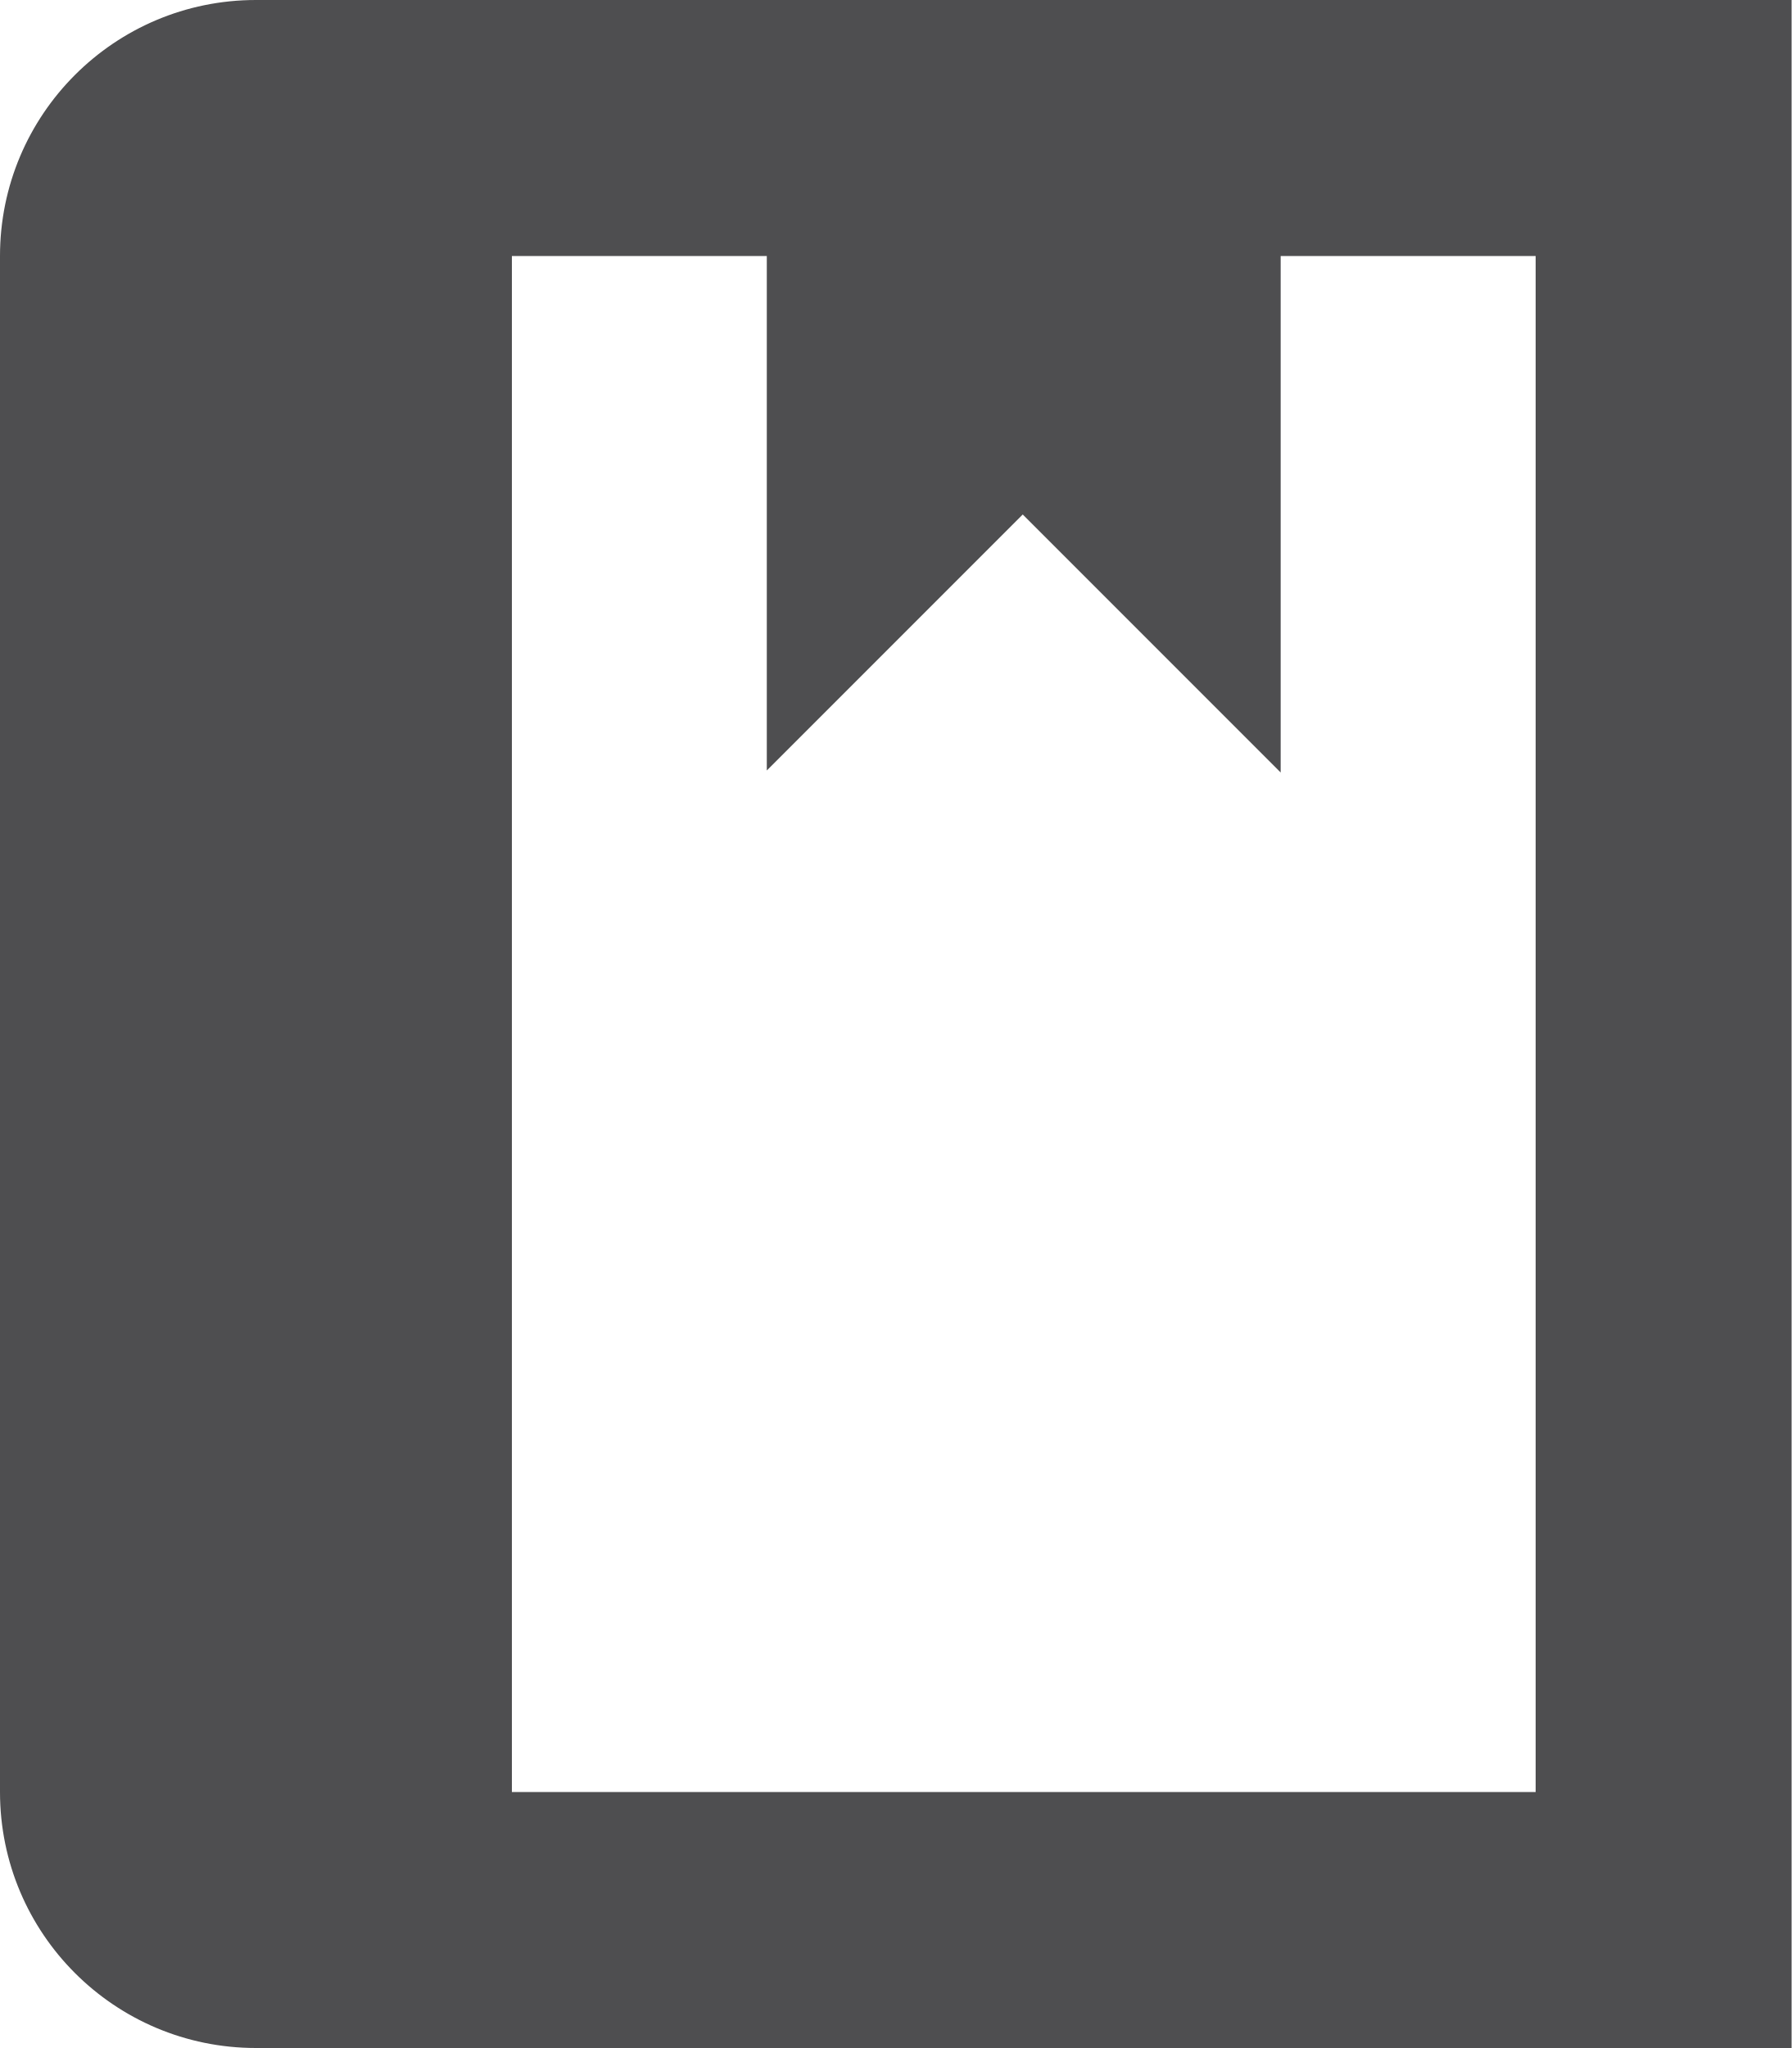
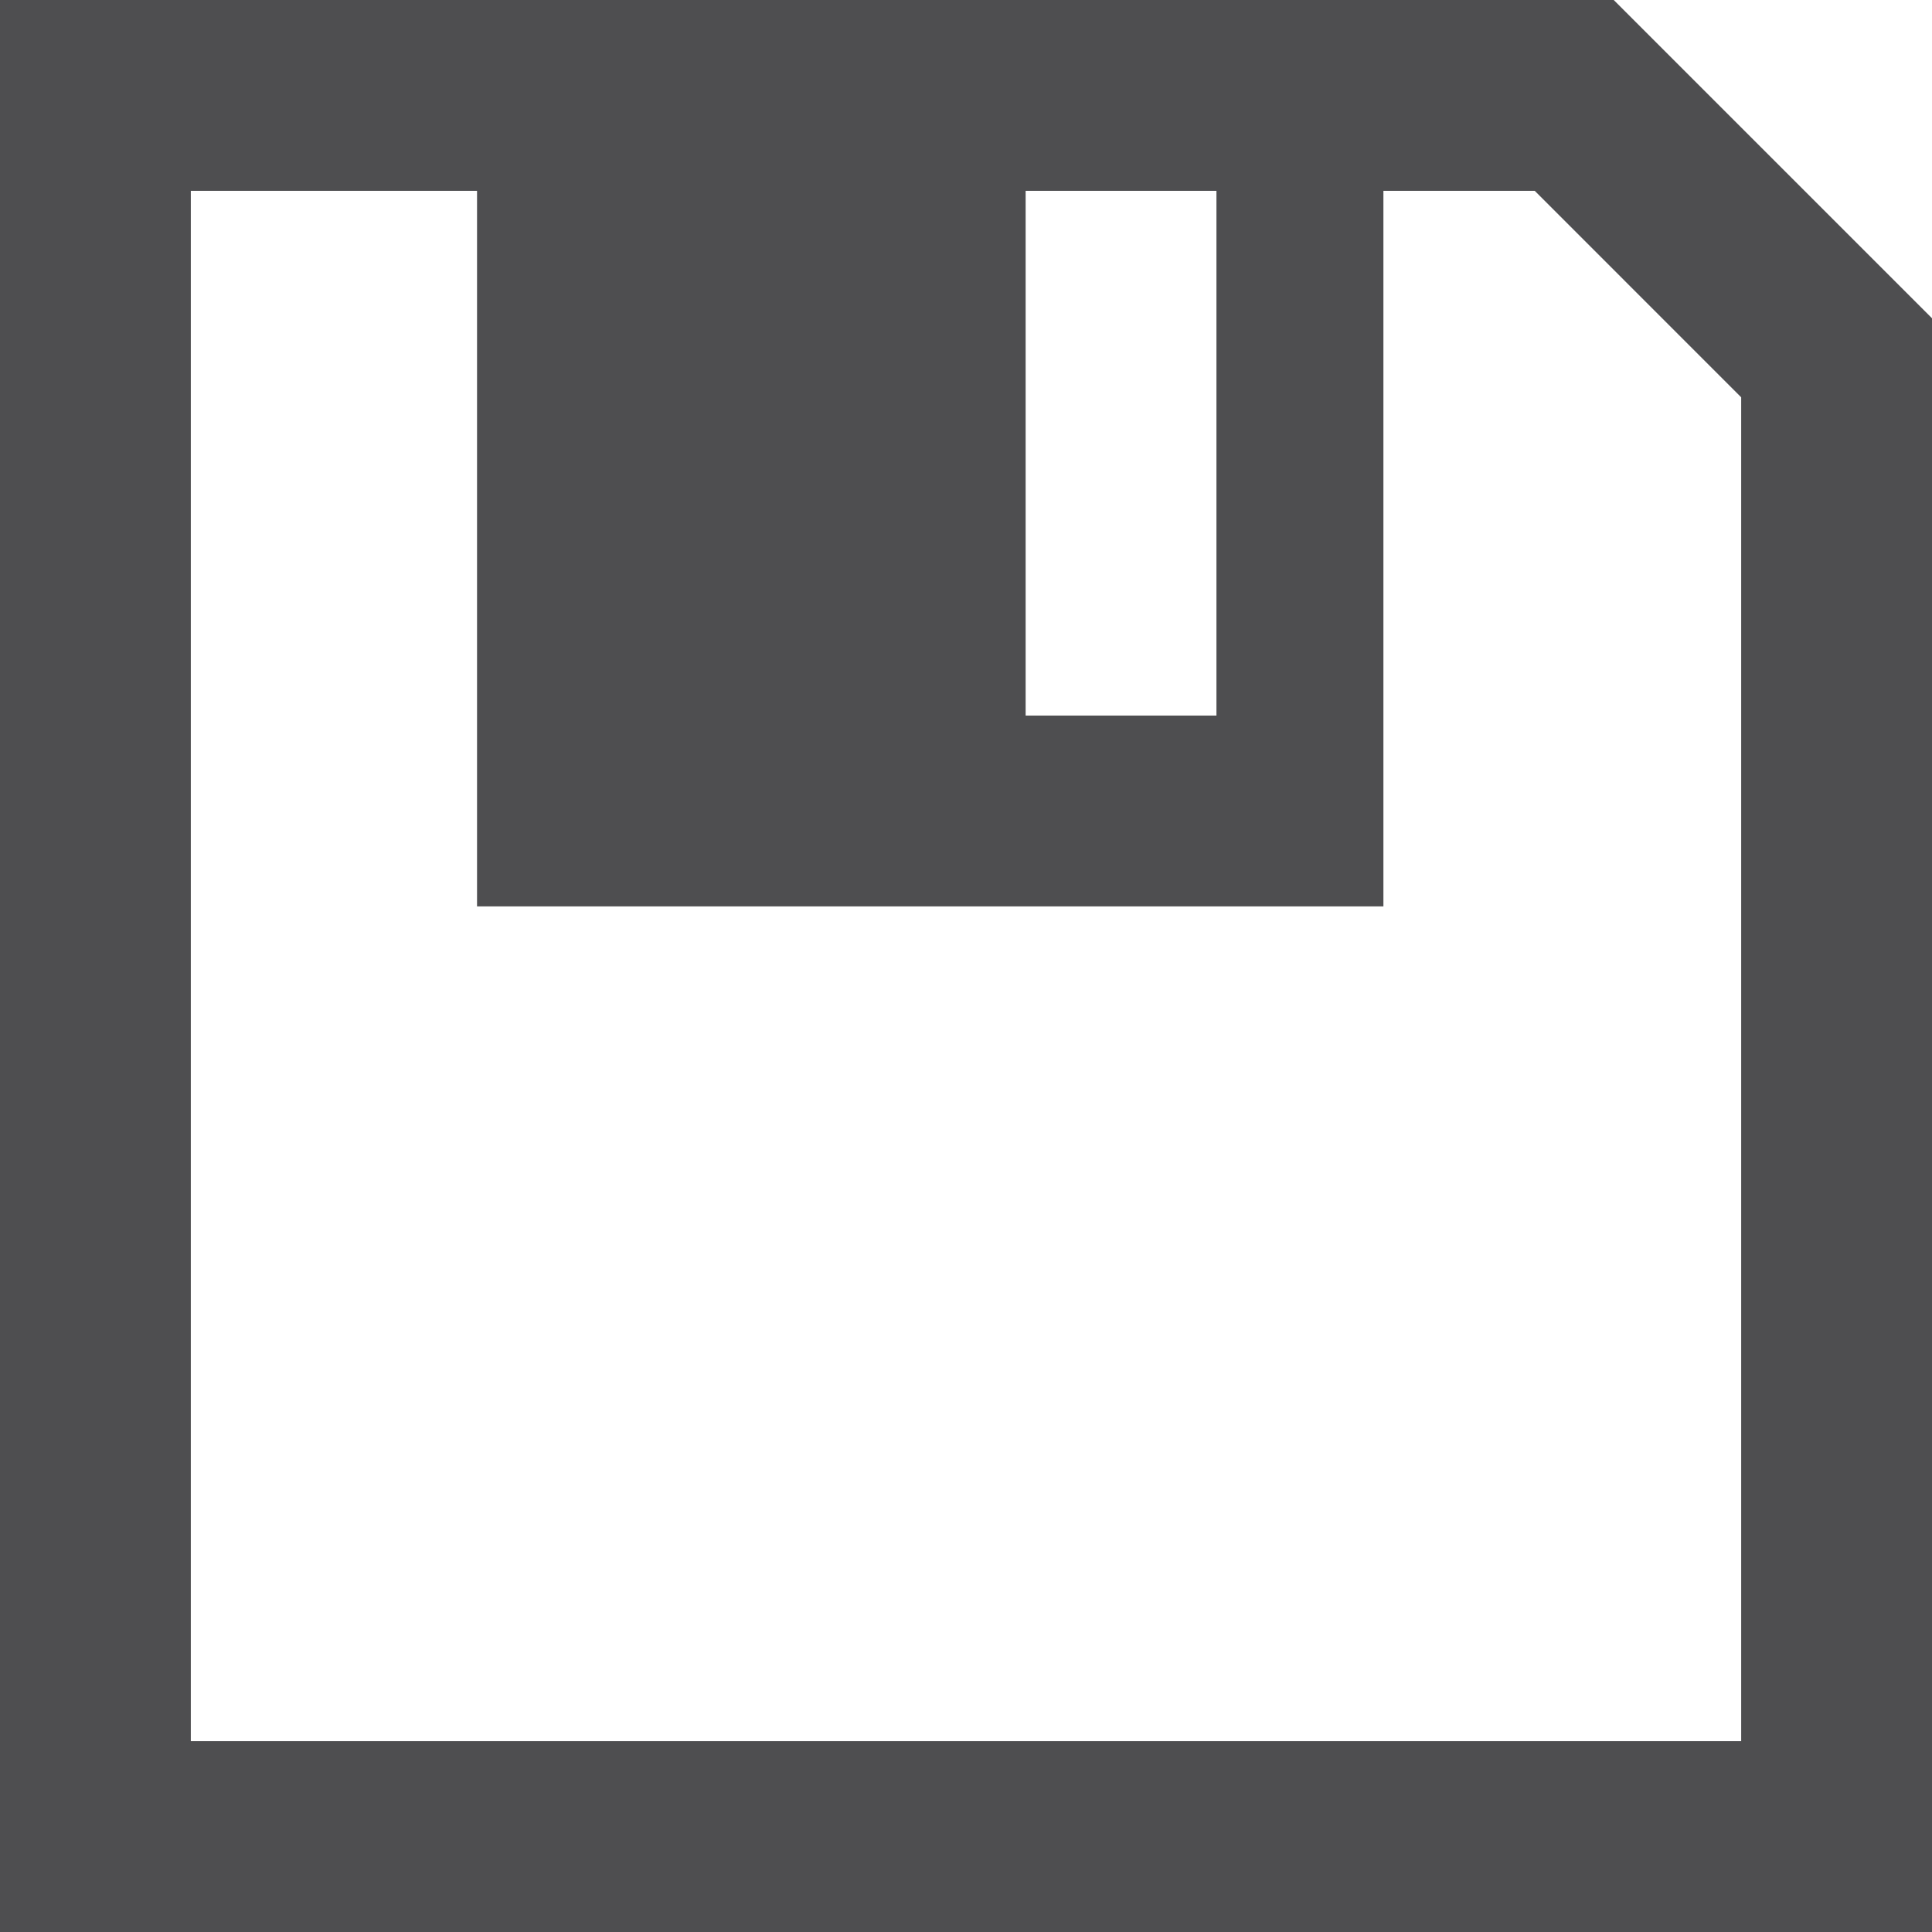
- <svg xmlns="http://www.w3.org/2000/svg" version="1.1" x="0px" y="0px" width="28px" height="32px" viewBox="0 0 28 32" style="enable-background:new 0 0 28 32;" xml:space="preserve">
-   <g id="Layer_1">
- </g>
-   <g id="book">
-     <path style="fill:#4E4E50;" d="M4,0C1.791,0,0,1.789,0,4v24c0,2.211,1.791,4,4,4h24V0H4z M24,28H8V4h3.984v8.039l4-4l4.031,4.031V4   H24V28z" />
-   </g>
+ <svg xmlns="http://www.w3.org/2000/svg" version="1.1" id="Layer_1" x="0px" y="0px" width="81px" height="81px" viewBox="0 0 81 81" enable-background="new 0 0 81 81" xml:space="preserve">
+   <path style="fill:#4E4E50;" d="M0,0h67.656L81,13.343V81H0V0z M43,30h8V8h-8V30z M8,73h65V16.657L64.344,8H58v30H20V8H8V73z" />
</svg>
